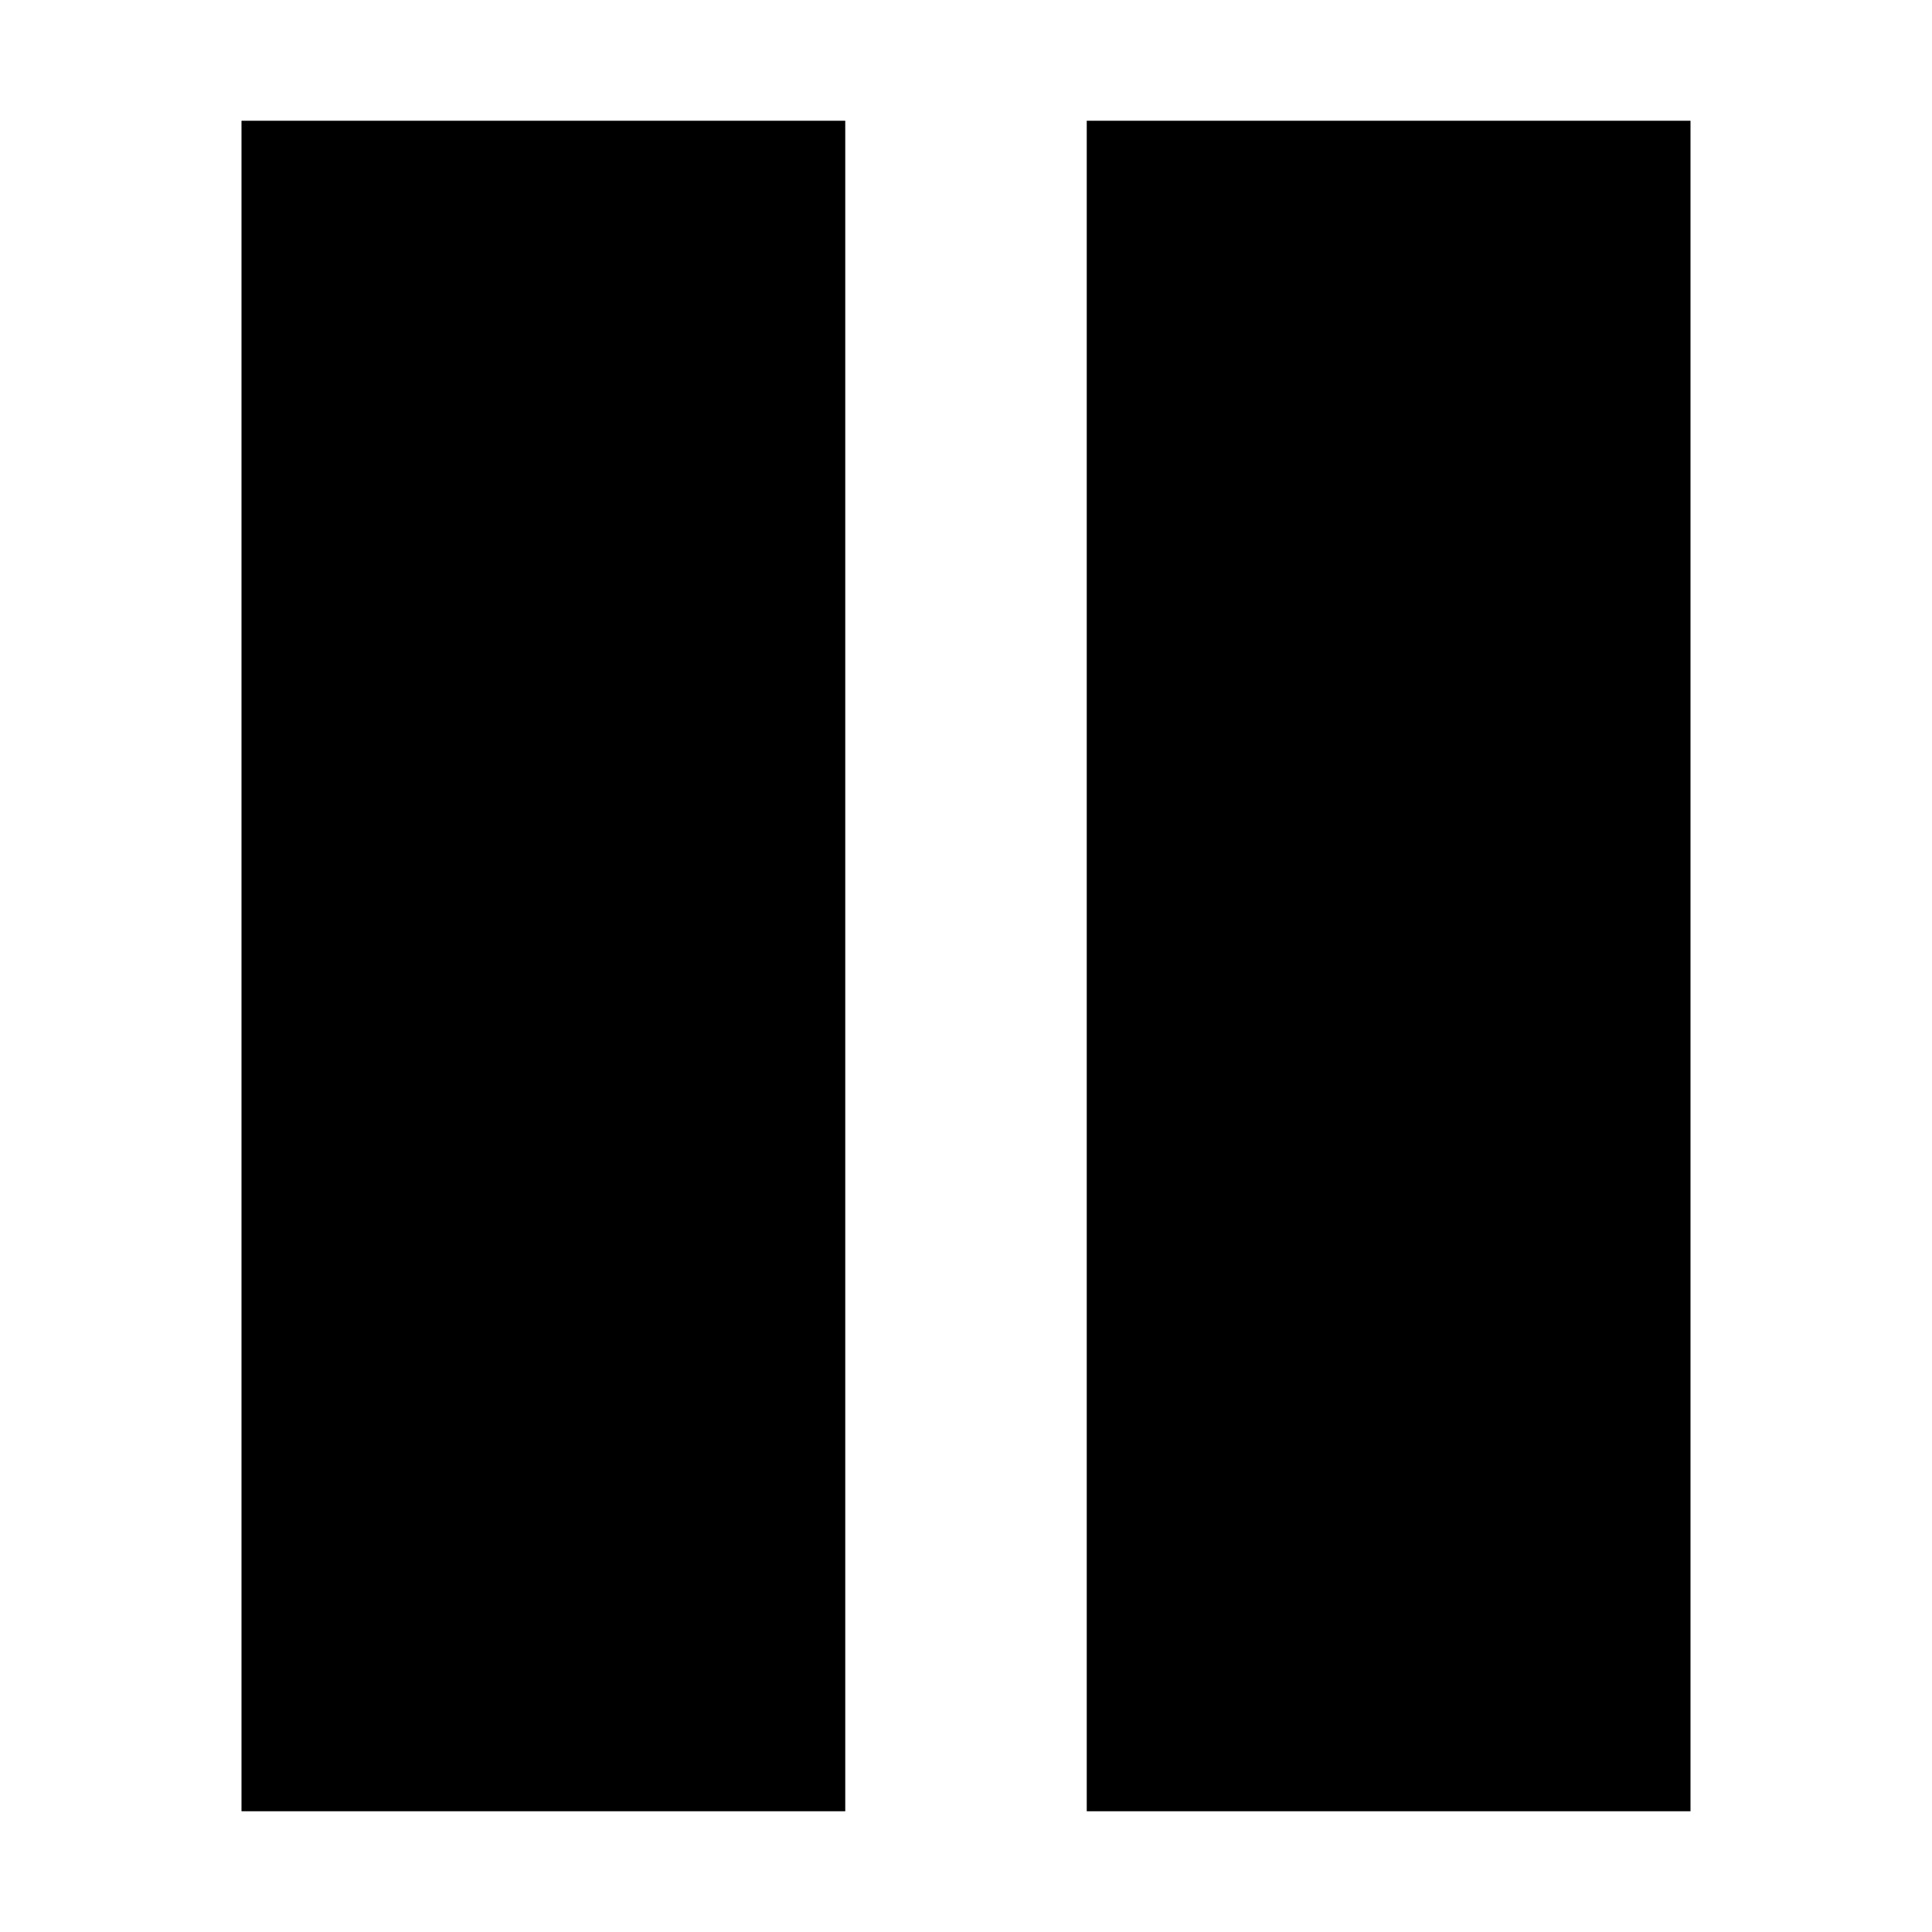
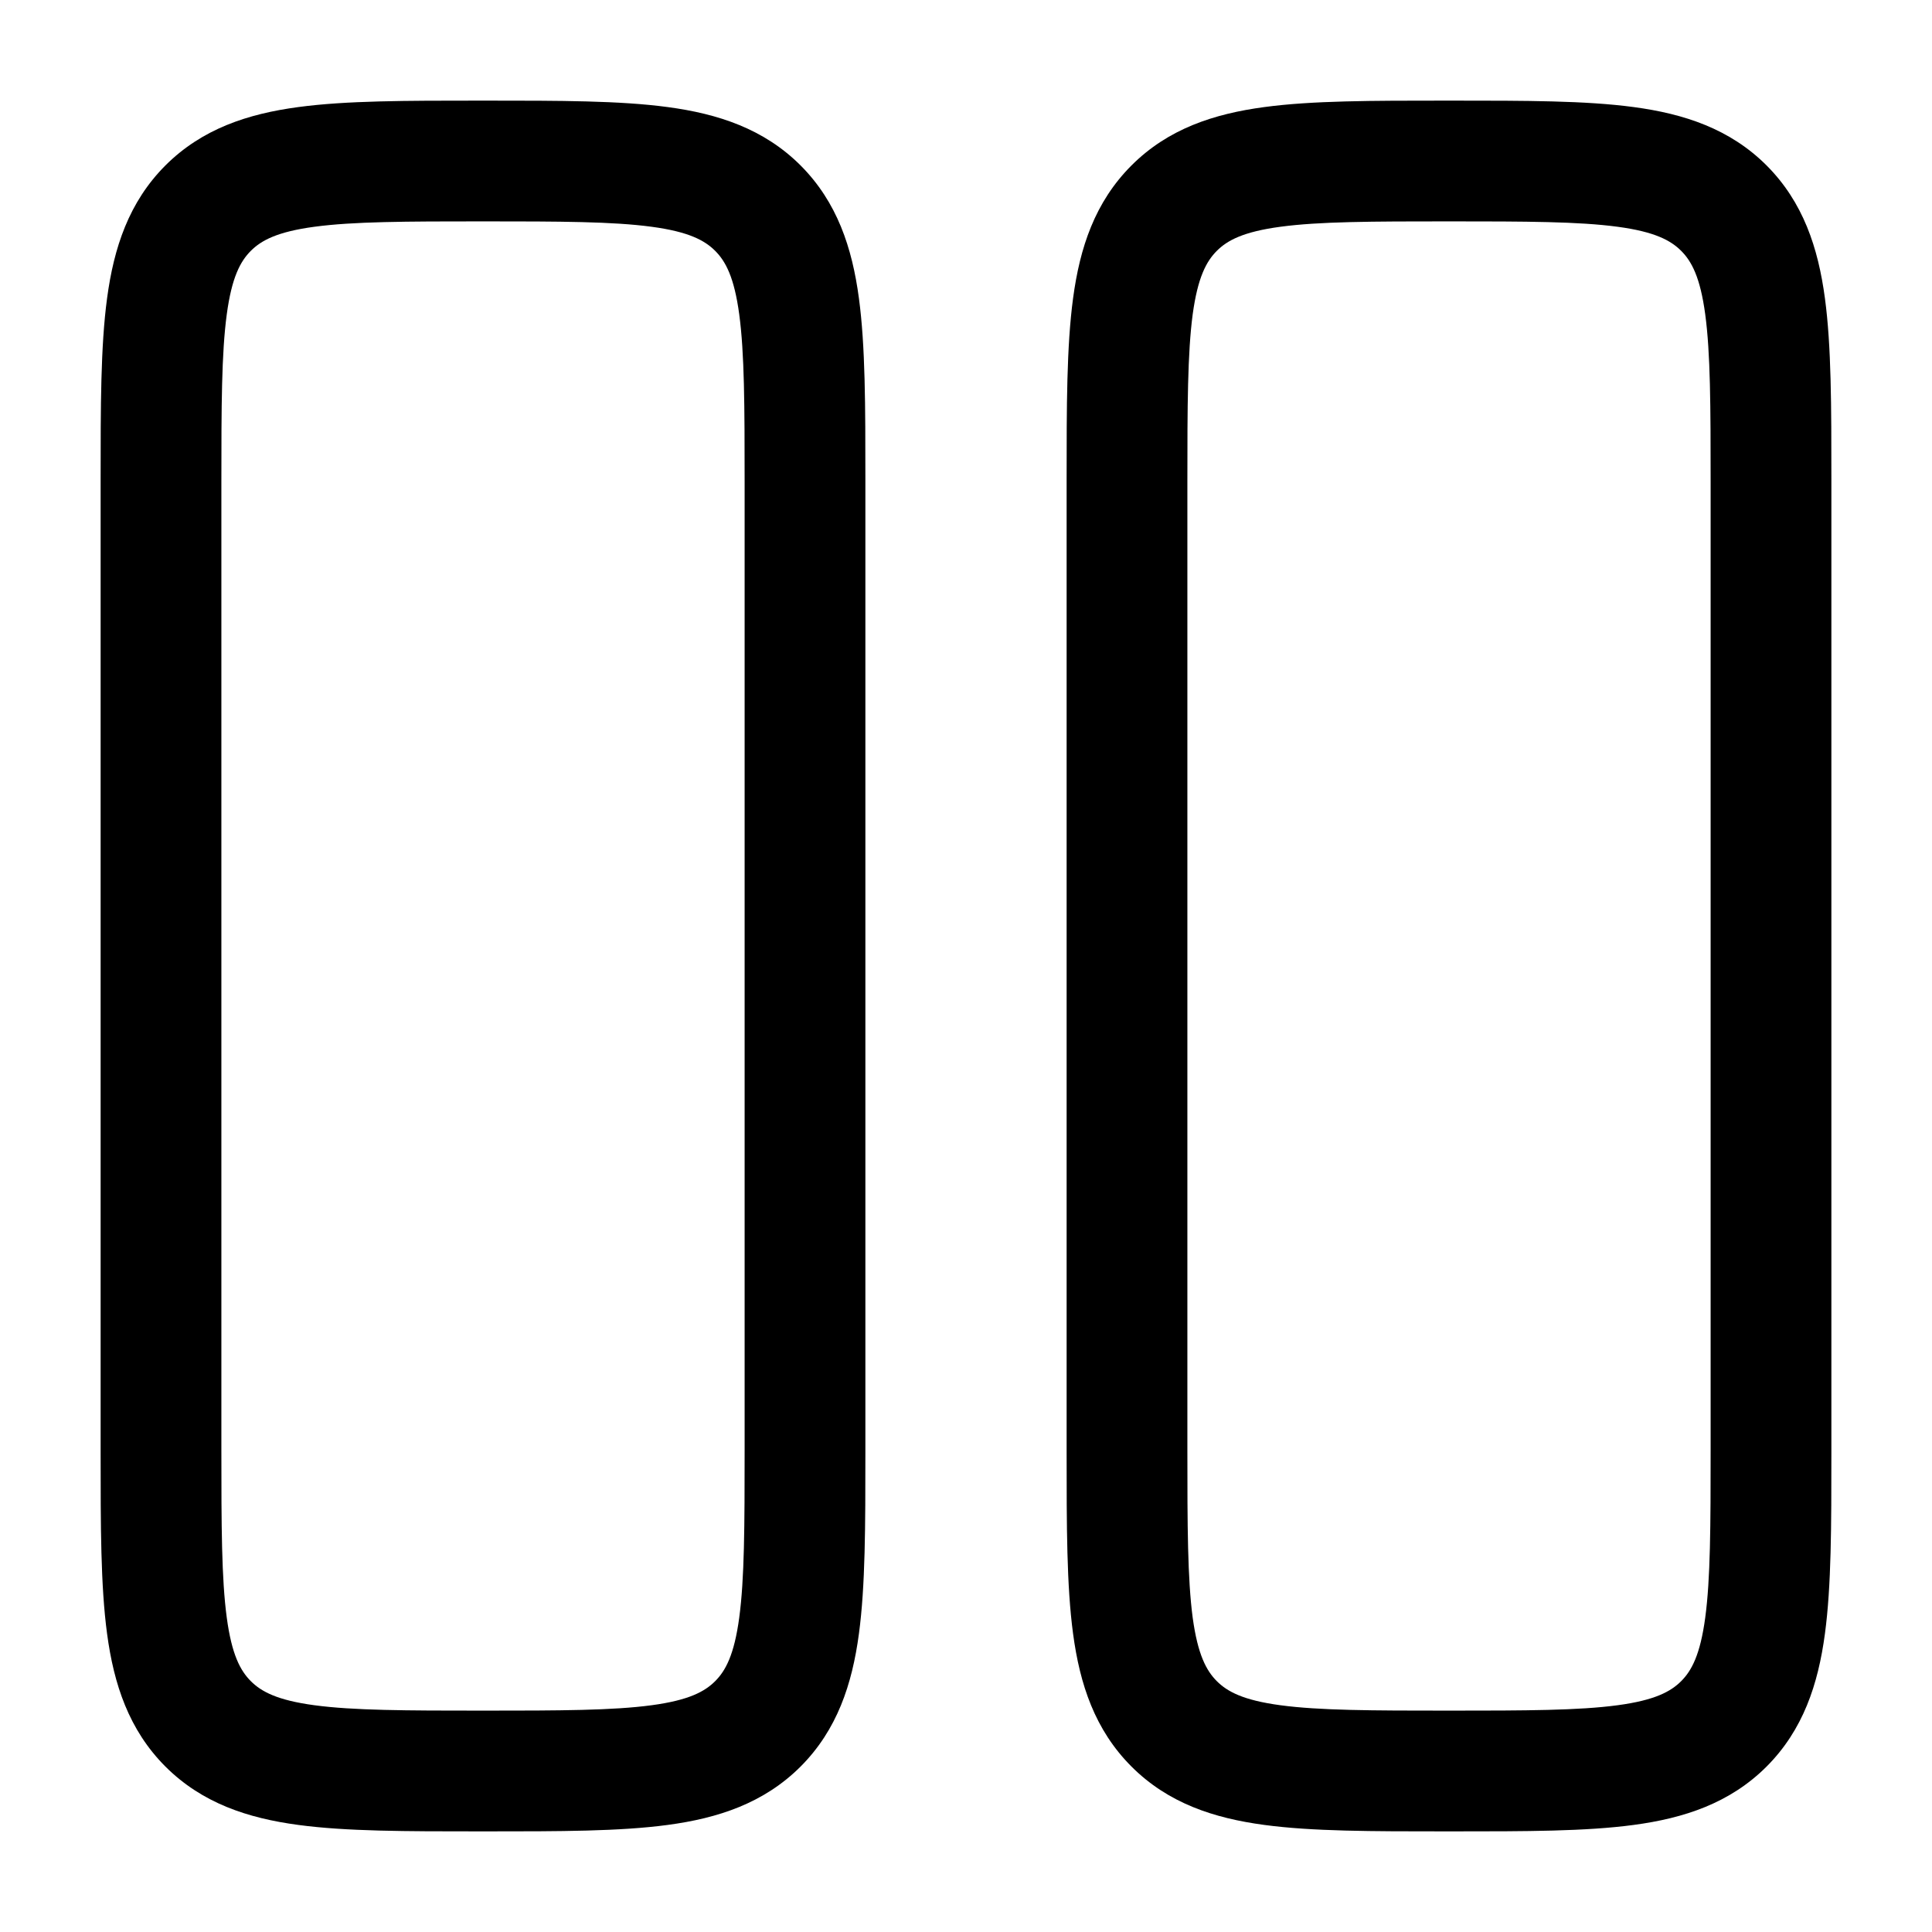
- <svg xmlns="http://www.w3.org/2000/svg" id="pause" viewBox="0 0 16 16" fill="none">
+ <svg xmlns="http://www.w3.org/2000/svg" id="pause" viewBox="0 0 24 24" fill="none">
  <g id="SVGRepo_bgCarrier" stroke-width="0" />
  <g id="SVGRepo_tracerCarrier" stroke-linecap="round" stroke-linejoin="round" />
  <g id="SVGRepo_iconCarrier">
-     <path d="M7 1H2V15H7V1Z" fill="currentColor" />
-     <path d="M14 1H9V15H14V1Z" fill="currentColor" />
+     <path fill-rule="evenodd" clip-rule="evenodd" d="M5.948 1.25H6.052C6.95 1.25 7.7 1.25 8.294 1.33C8.922 1.414 9.489 1.6 9.945 2.055C10.4 2.511 10.586 3.078 10.67 3.706C10.75 4.3 10.75 5.05 10.75 5.948V18.052C10.75 18.951 10.75 19.7 10.67 20.294C10.586 20.922 10.4 21.489 9.945 21.945C9.489 22.4 8.922 22.586 8.294 22.67C7.7 22.75 6.95 22.75 6.052 22.75H5.948C5.05 22.75 4.3 22.75 3.706 22.67C3.078 22.586 2.511 22.4 2.055 21.945C1.6 21.489 1.414 20.922 1.33 20.294C1.25 19.7 1.25 18.951 1.25 18.052V5.948C1.25 5.05 1.25 4.3 1.33 3.706C1.414 3.078 1.6 2.511 2.055 2.055C2.511 1.6 3.078 1.414 3.706 1.33C4.3 1.25 5.05 1.25 5.948 1.25ZM3.905 2.817C3.444 2.879 3.246 2.986 3.116 3.116C2.986 3.246 2.879 3.444 2.817 3.905C2.752 4.388 2.75 5.036 2.75 6V18C2.75 18.964 2.752 19.612 2.817 20.095C2.879 20.556 2.986 20.754 3.116 20.884C3.246 21.014 3.444 21.121 3.905 21.183C4.388 21.248 5.036 21.25 6 21.25C6.964 21.25 7.612 21.248 8.095 21.183C8.556 21.121 8.754 21.014 8.884 20.884C9.014 20.754 9.121 20.556 9.183 20.095C9.248 19.612 9.25 18.964 9.25 18V6C9.25 5.036 9.248 4.388 9.183 3.905C9.121 3.444 9.014 3.246 8.884 3.116C8.754 2.986 8.556 2.879 8.095 2.817C7.612 2.752 6.964 2.75 6 2.75C5.036 2.75 4.388 2.752 3.905 2.817ZM17.948 1.25H18.052C18.951 1.25 19.7 1.25 20.294 1.33C20.922 1.414 21.489 1.6 21.945 2.055C22.4 2.511 22.586 3.078 22.67 3.706C22.75 4.3 22.75 5.05 22.75 5.948V18.052C22.75 18.951 22.75 19.7 22.67 20.294C22.586 20.922 22.4 21.489 21.945 21.945C21.489 22.4 20.922 22.586 20.294 22.67C19.7 22.75 18.951 22.75 18.052 22.75H17.948C17.049 22.75 16.3 22.75 15.706 22.67C15.078 22.586 14.511 22.4 14.056 21.945C13.6 21.489 13.414 20.922 13.33 20.294C13.25 19.7 13.25 18.951 13.25 18.052V5.948C13.25 5.05 13.25 4.3 13.33 3.706C13.414 3.078 13.6 2.511 14.056 2.055C14.511 1.6 15.078 1.414 15.706 1.33C16.3 1.25 17.049 1.25 17.948 1.25ZM15.905 2.817C15.444 2.879 15.246 2.986 15.116 3.116C14.986 3.246 14.879 3.444 14.816 3.905C14.752 4.388 14.75 5.036 14.75 6V18C14.75 18.964 14.752 19.612 14.816 20.095C14.879 20.556 14.986 20.754 15.116 20.884C15.246 21.014 15.444 21.121 15.905 21.183C16.388 21.248 17.036 21.25 18 21.25C18.964 21.25 19.612 21.248 20.095 21.183C20.556 21.121 20.754 21.014 20.884 20.884C21.014 20.754 21.121 20.556 21.183 20.095C21.248 19.612 21.25 18.964 21.25 18V6C21.25 5.036 21.248 4.388 21.183 3.905C21.121 3.444 21.014 3.246 20.884 3.116C20.754 2.986 20.556 2.879 20.095 2.817C19.612 2.752 18.964 2.75 18 2.75C17.036 2.75 16.388 2.752 15.905 2.817Z" fill="currentColor" />
  </g>
</svg>
